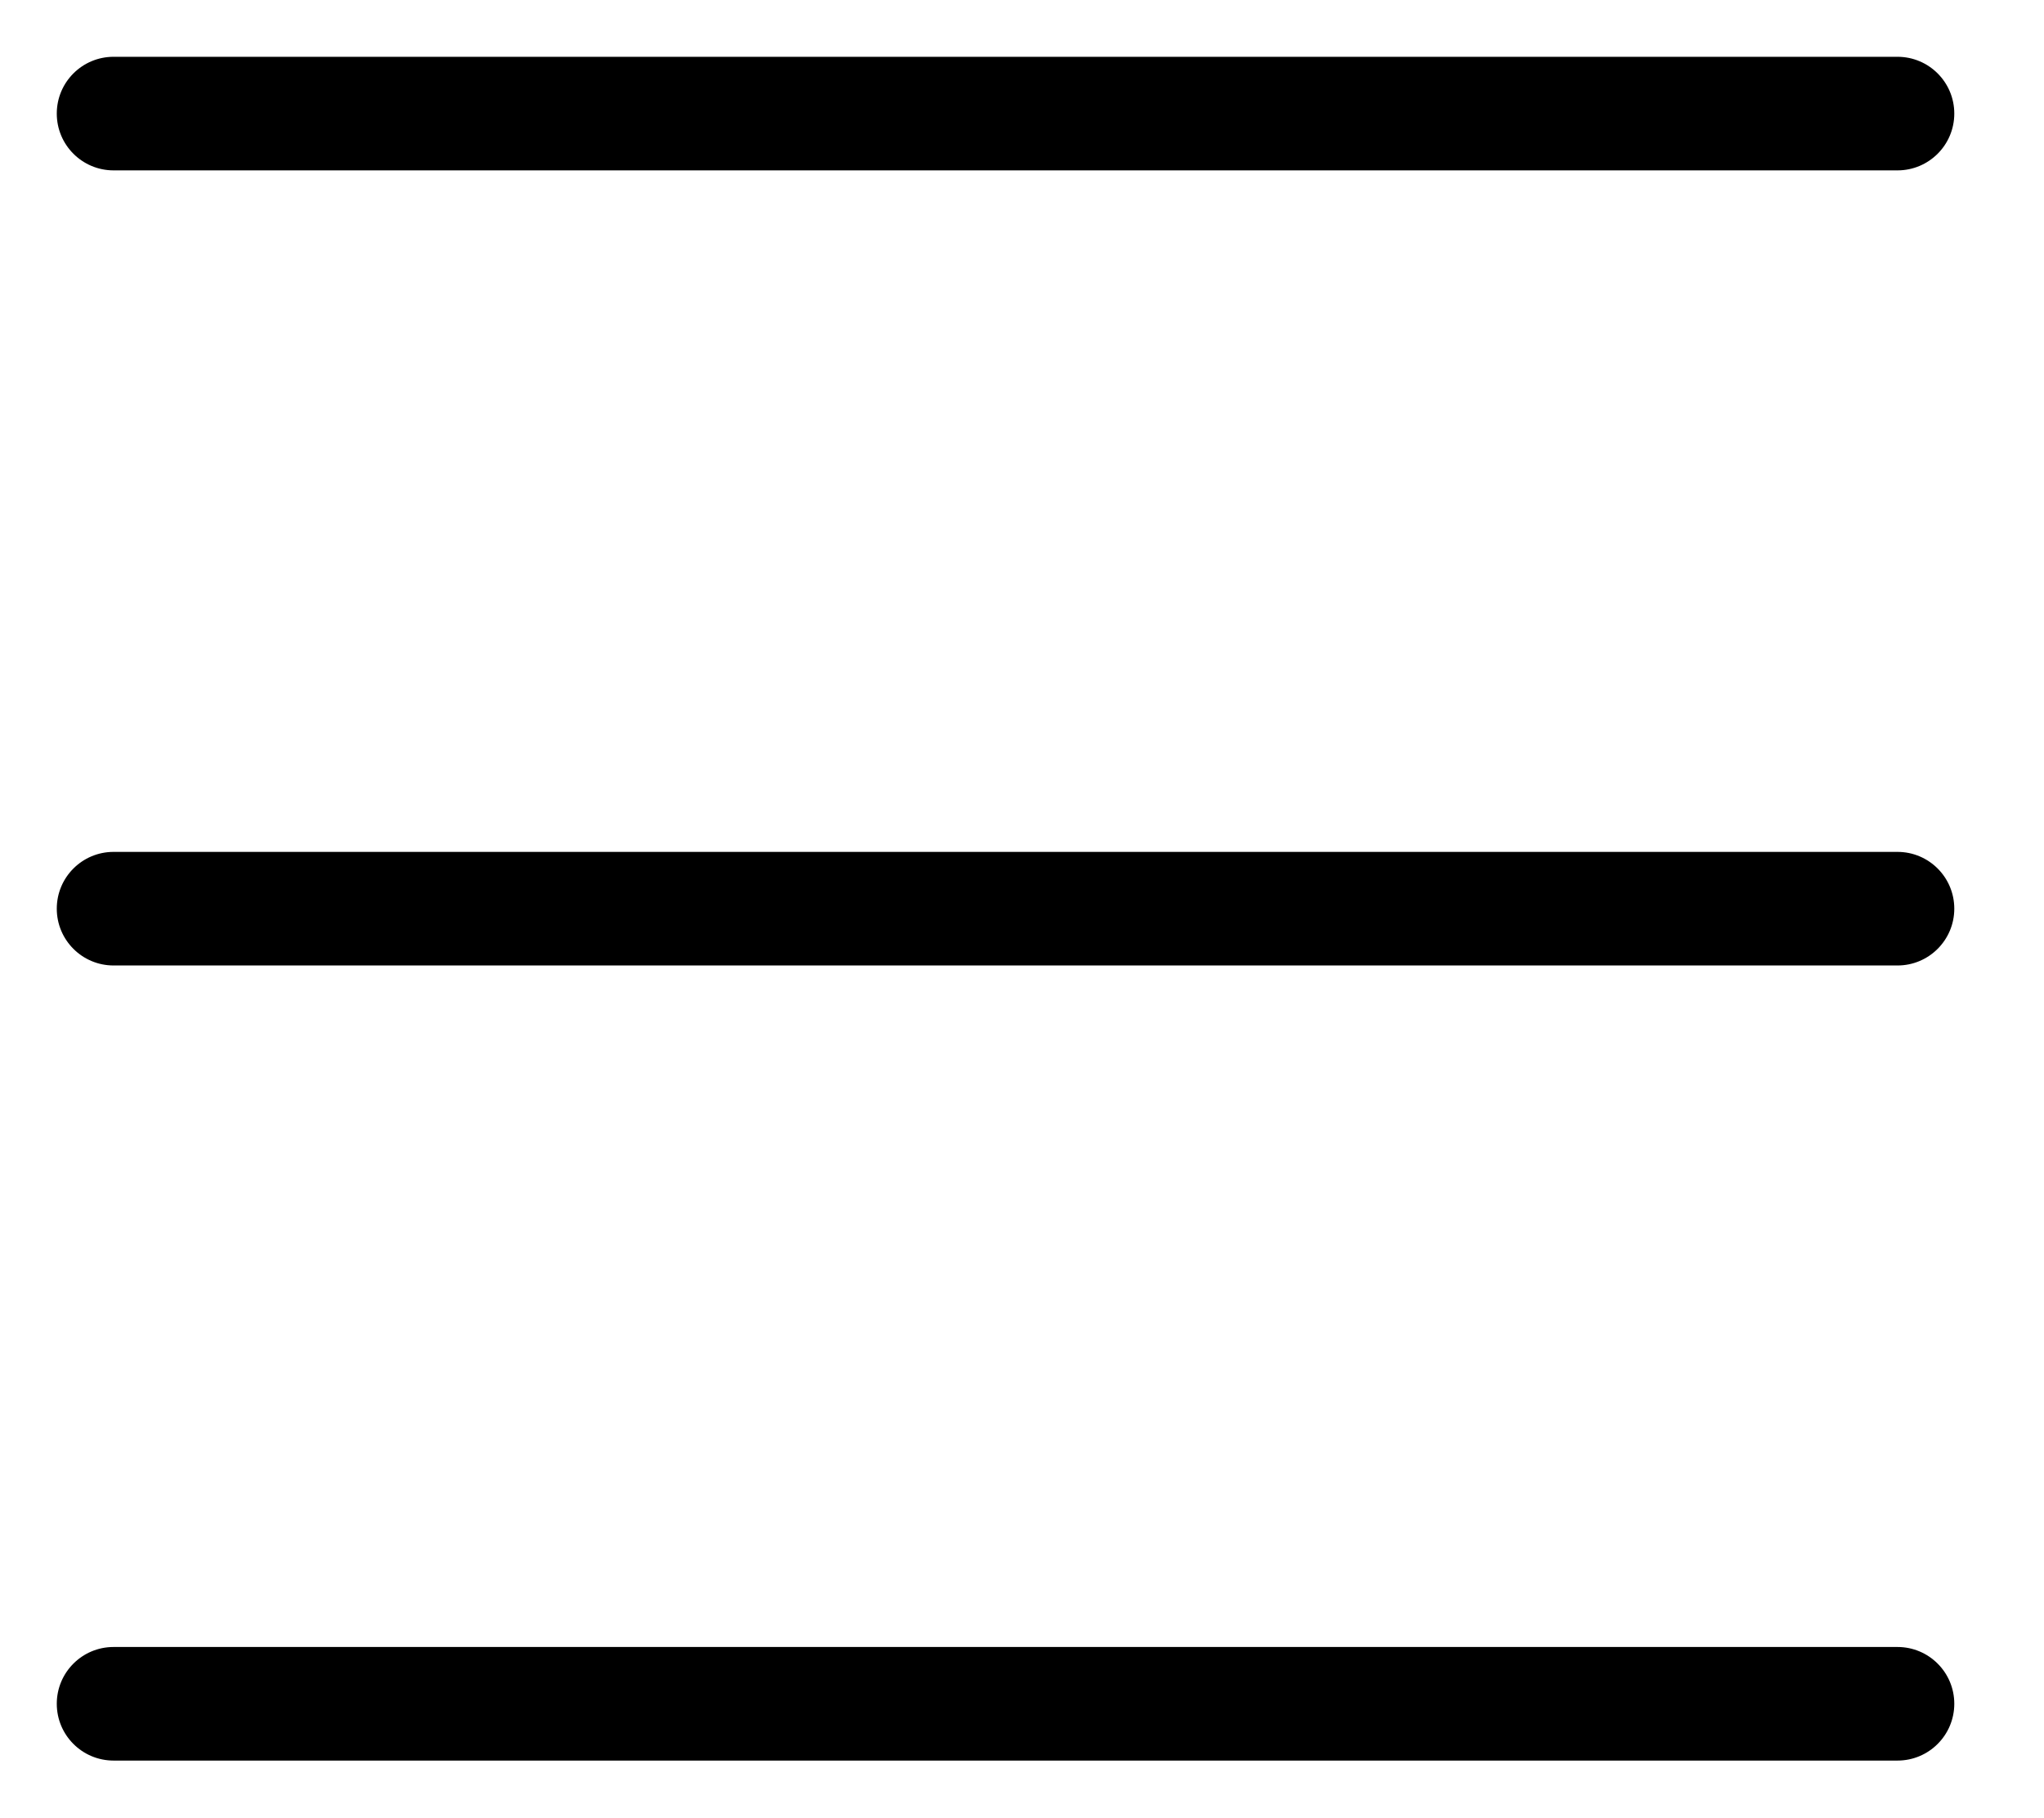
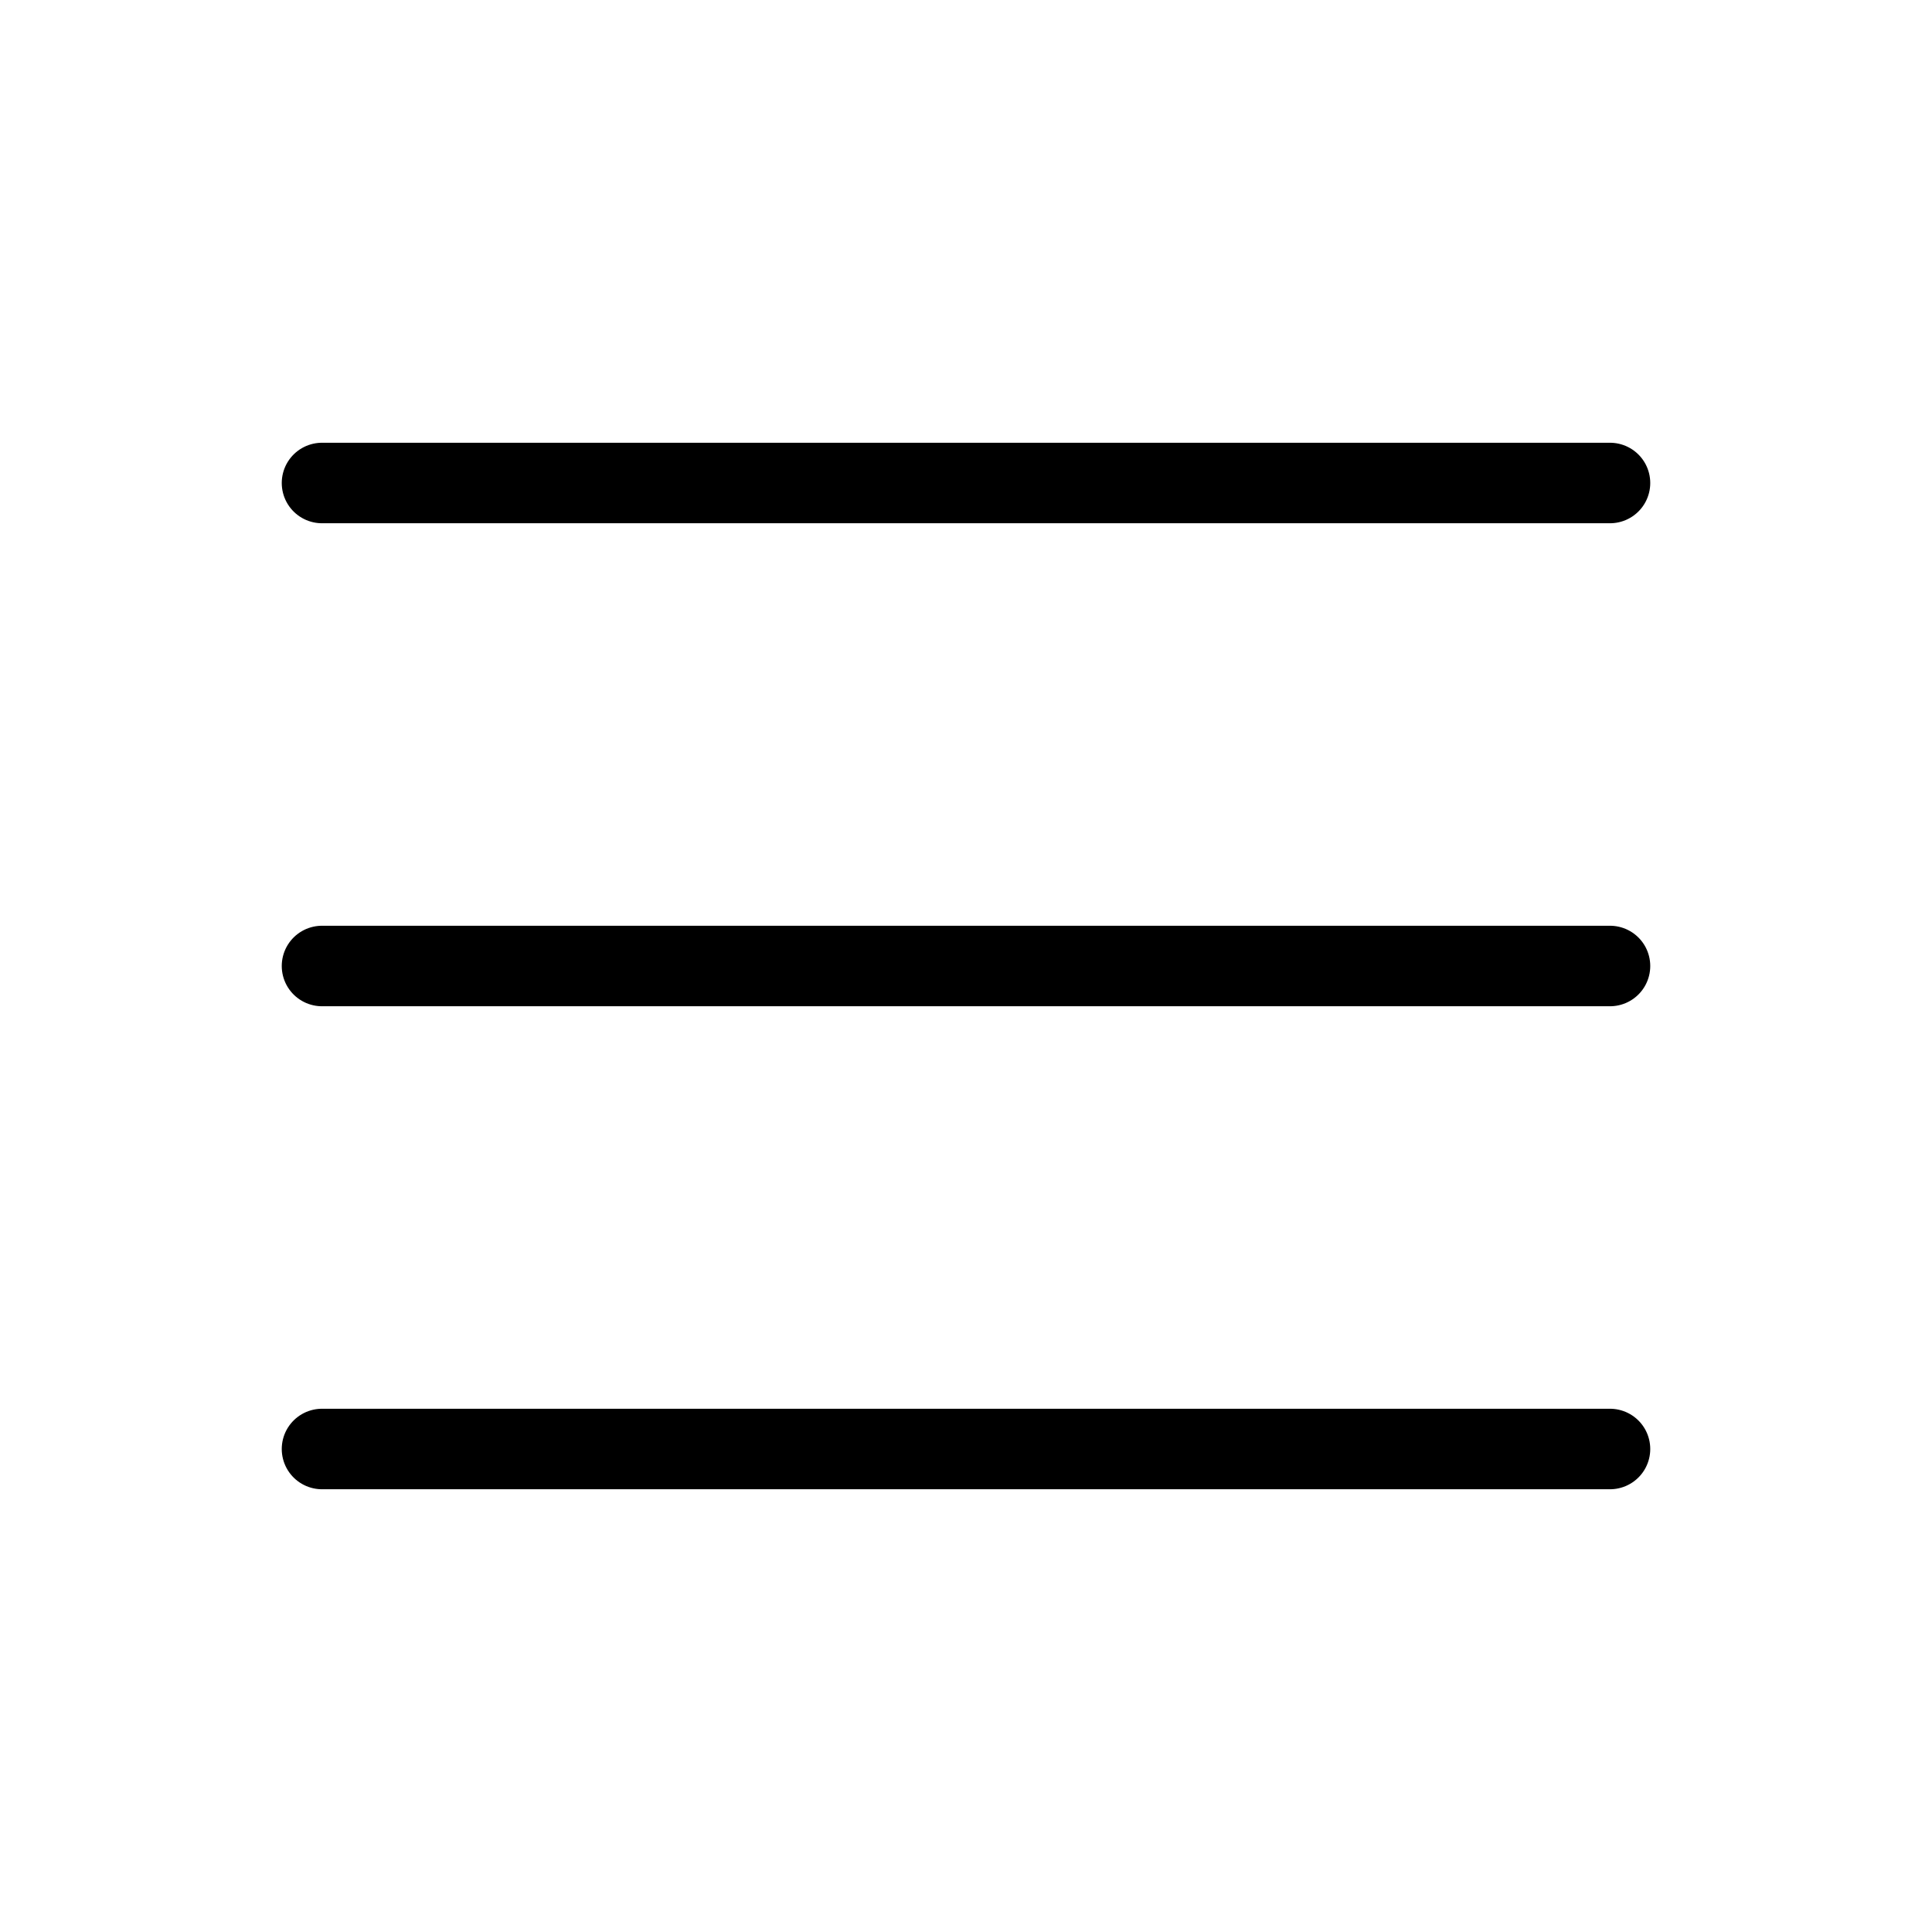
- <svg xmlns="http://www.w3.org/2000/svg" fill="none" class="icon icon-hamburger" viewBox="0 0 18 16">
-   <path fill="currentColor" d="M1 .5a.5.5 0 1 0 0 1h15.71a.5.5 0 0 0 0-1zM.5 8a.5.5 0 0 1 .5-.5h15.71a.5.5 0 0 1 0 1H1A.5.5 0 0 1 .5 8m0 7a.5.5 0 0 1 .5-.5h15.71a.5.5 0 0 1 0 1H1a.5.5 0 0 1-.5-.5" />
+ <svg xmlns="http://www.w3.org/2000/svg" width="24" height="24" viewBox="0 0 24 24" fill="none" stroke="currentColor" stroke-width="1" stroke-linecap="round" stroke-linejoin="round" class="icon icon-hamburger lucide lucide-menu-icon lucide-menu">
+   <line x1="4" x2="20" y1="12" y2="12" />
+   <line x1="4" x2="20" y1="6" y2="6" />
+   <line x1="4" x2="20" y1="18" y2="18" />
</svg>
